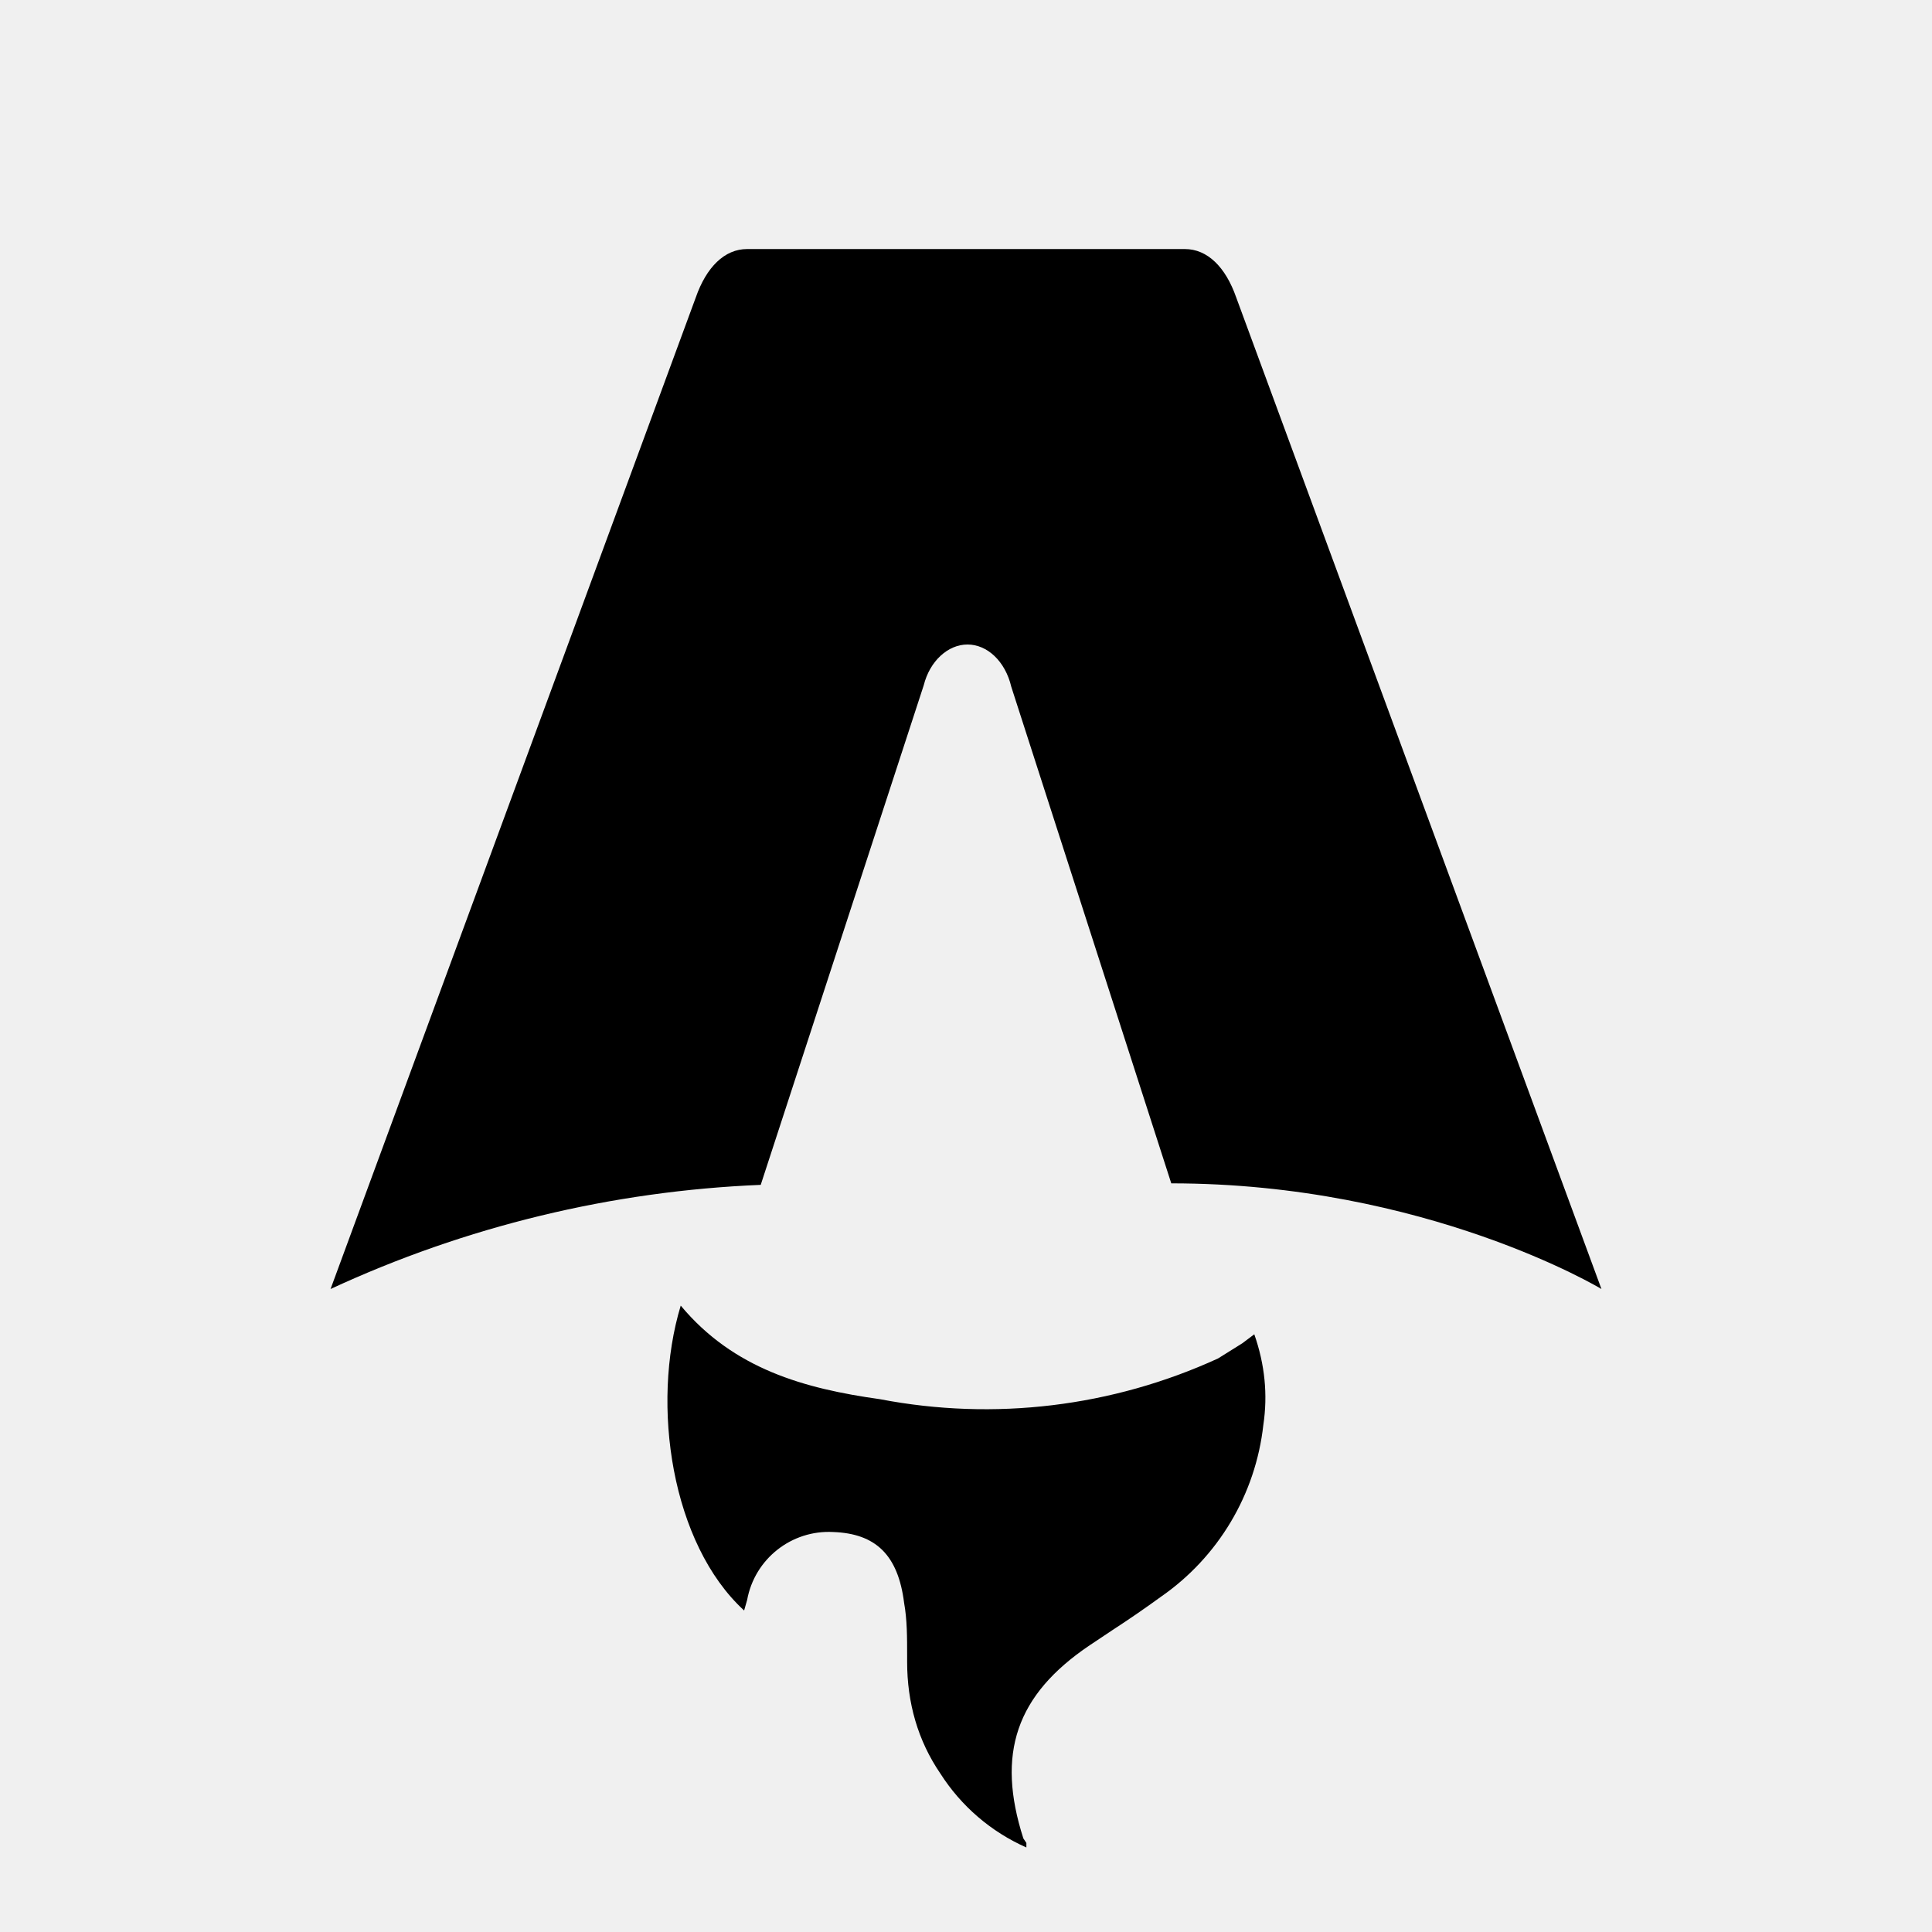
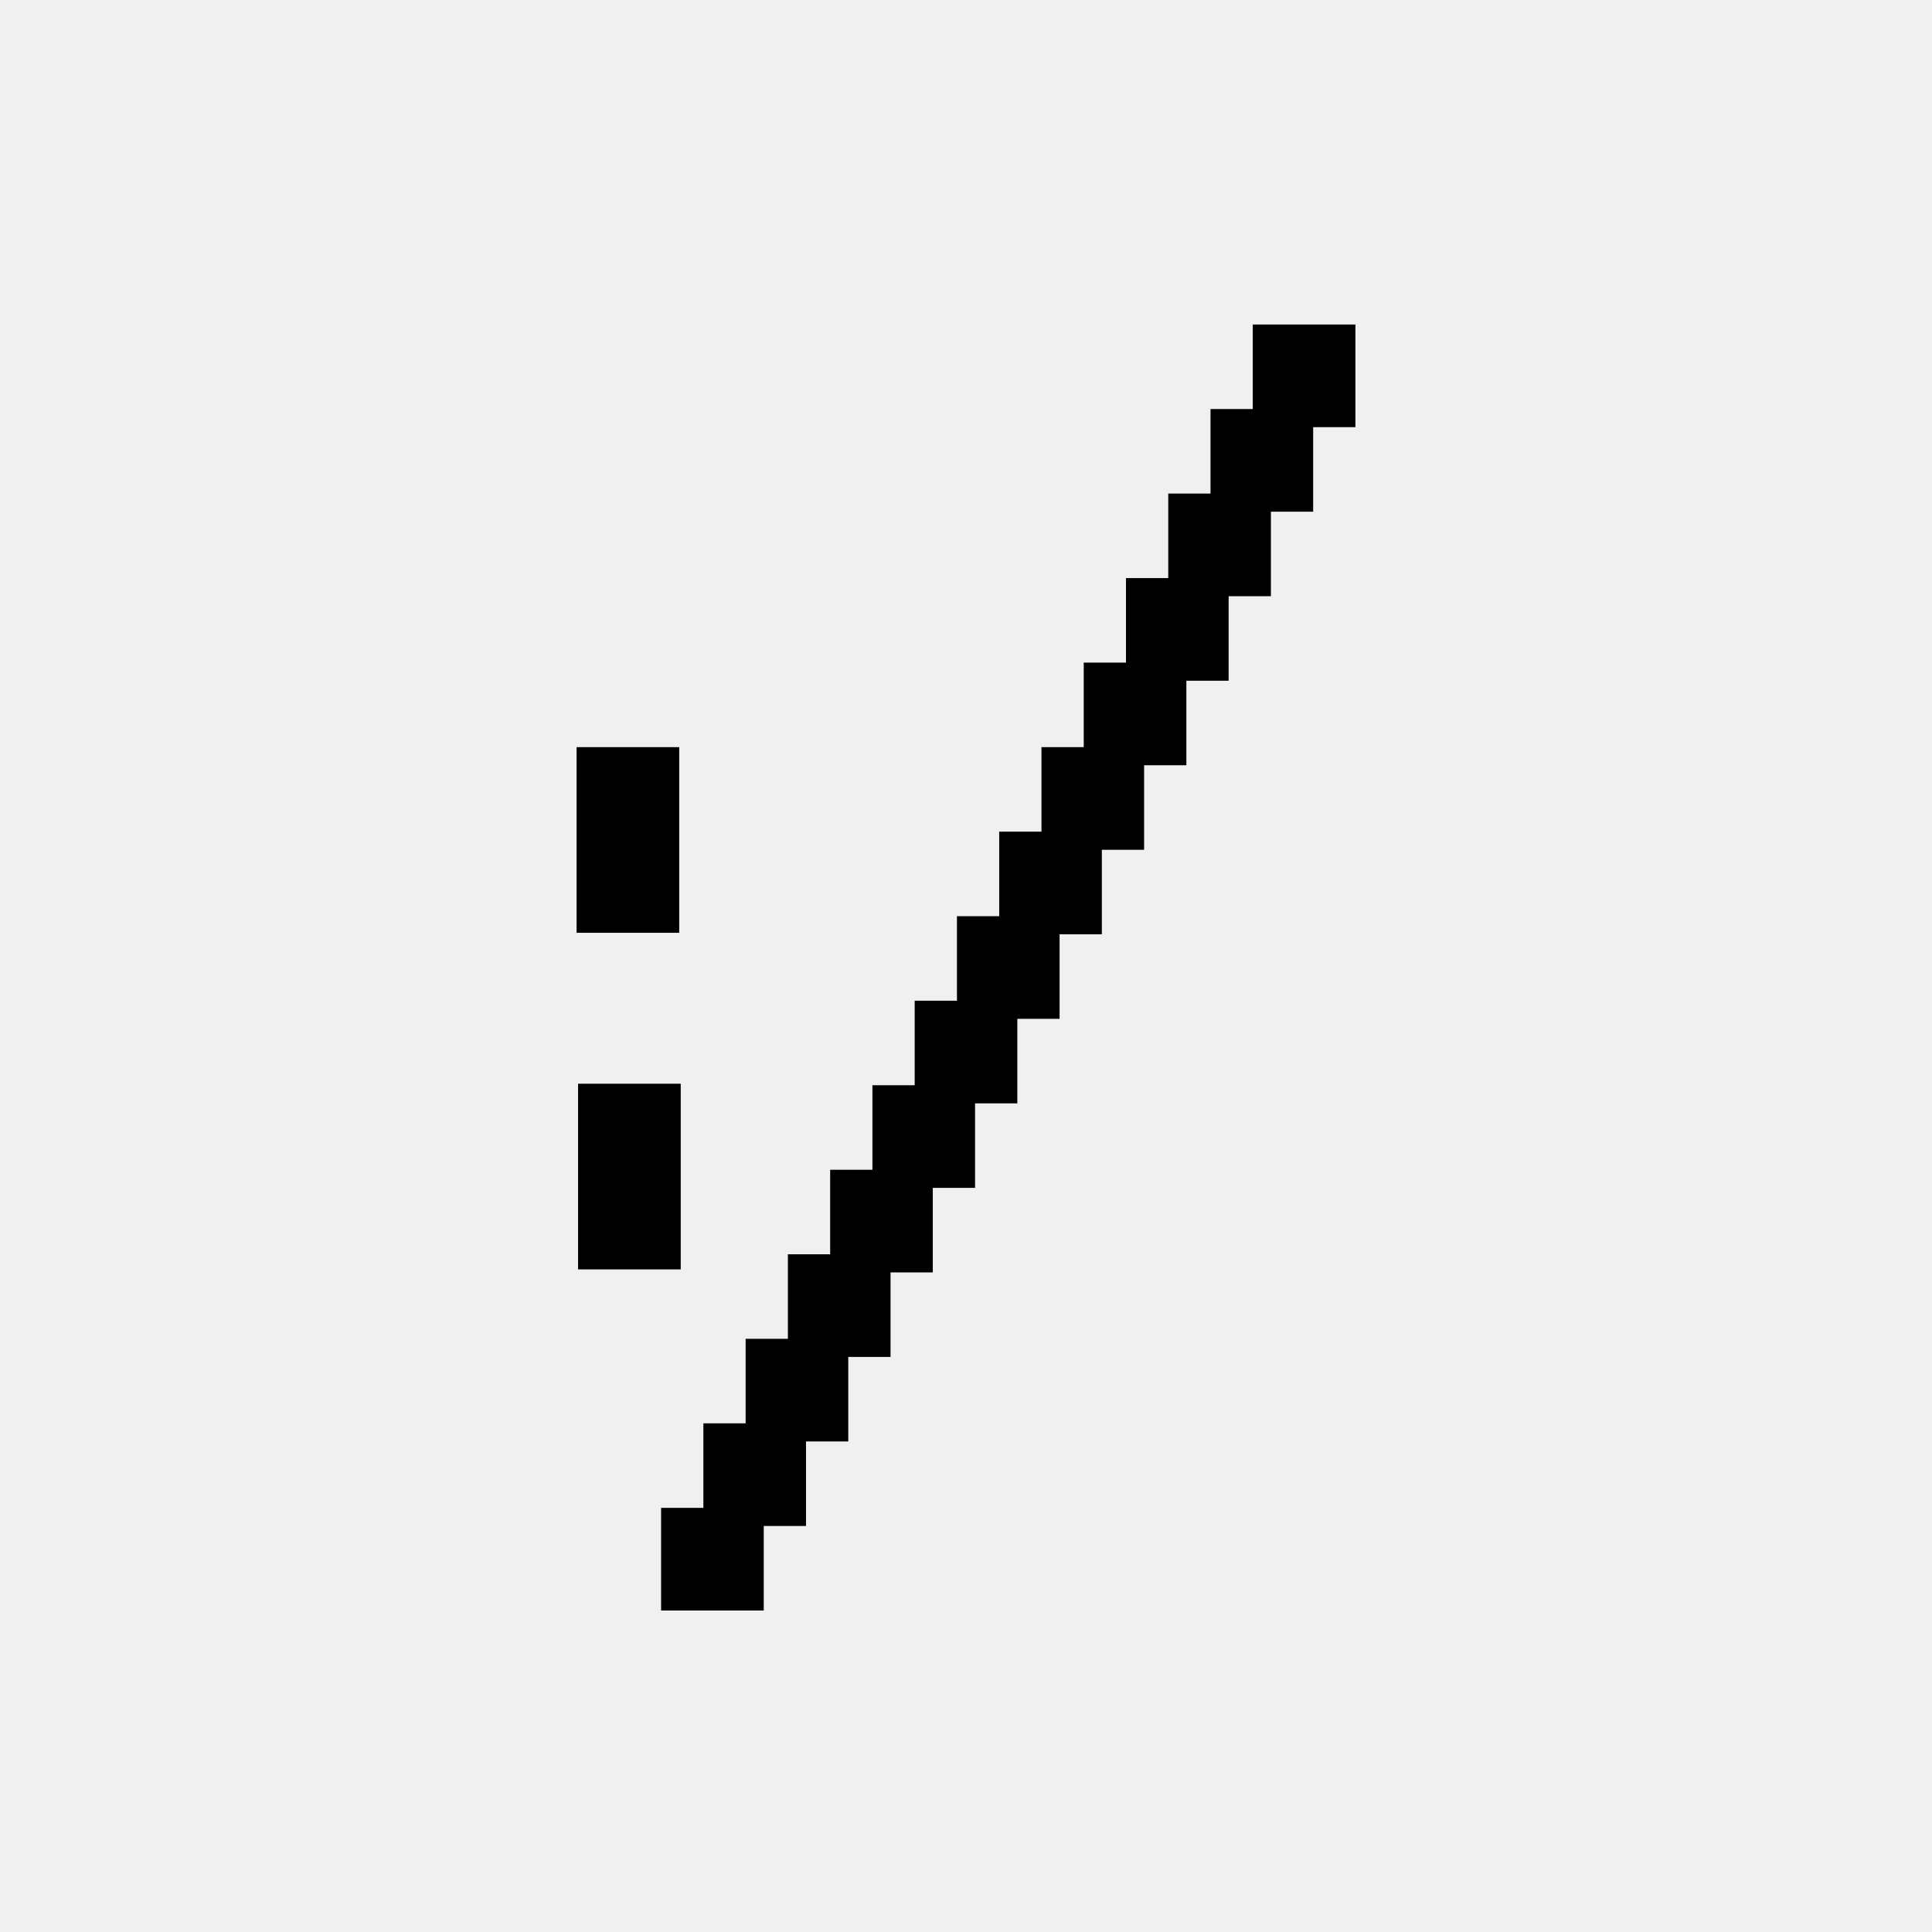
- <svg xmlns="http://www.w3.org/2000/svg" fill="none" viewBox="0 0 128 128">
-   <path d="M50.4 78.5a75.1 75.1 0 0 0-28.5 6.9l24.2-65.7c.7-2 1.9-3.2 3.4-3.2h29c1.5 0 2.7 1.2 3.4 3.2l24.2 65.7s-11.6-7-28.5-7L67 45.5c-.4-1.7-1.6-2.8-2.9-2.8-1.3 0-2.5 1.1-2.9 2.7L50.4 78.5Zm-1.1 28.2Zm-4.2-20.2c-2 6.6-.6 15.8 4.2 20.2a17.5 17.5 0 0 1 .2-.7 5.5 5.5 0 0 1 5.7-4.5c2.8.1 4.3 1.5 4.7 4.7.2 1.1.2 2.3.2 3.5v.4c0 2.7.7 5.2 2.2 7.4a13 13 0 0 0 5.7 4.9v-.3l-.2-.3c-1.8-5.6-.5-9.5 4.4-12.8l1.5-1a73 73 0 0 0 3.2-2.2 16 16 0 0 0 6.8-11.4c.3-2 .1-4-.6-6l-.8.6-1.6 1a37 37 0 0 1-22.4 2.7c-5-.7-9.7-2-13.2-6.2Z" />
-   <style>
-         path { fill: #000; }
-         @media (prefers-color-scheme: dark) {
-             path { fill: #FFF; }
-         }
-     </style>
+ <svg xmlns="http://www.w3.org/2000/svg" xml:space="preserve" viewBox="0 0 128 128">
+   <path d="M41.6 49.5h-3.4V61.8H45V49.5h-3.4zM38.3 71.8V84.1h6.8V71.8h-6.8z" style="display:inline;fill:#000;fill-opacity:1" />
+   <path d="M86.4 21.5H83v5.6h-2.8v5.6h-2.8v5.6h-2.8v5.6h-2.8v5.6H69v5.6h-2.8v5.6h-2.8v5.6h-2.8v5.6h-2.8v5.6H55v5.6h-2.8v5.6h-2.8v5.6h-2.8v5.6h-2.8v6.8h6.8v-5.6h2.8v-5.6h2.8v-5.6H59v-5.6h2.8v-5.6h2.8v-5.6h2.8v-5.6h2.8v-5.6H73v-5.6h2.8v-5.6h2.8v-5.6h2.8v-5.6h2.8v-5.6H87v-5.6h2.8v-6.8h-3.4z" style="display:inline" />
</svg>
